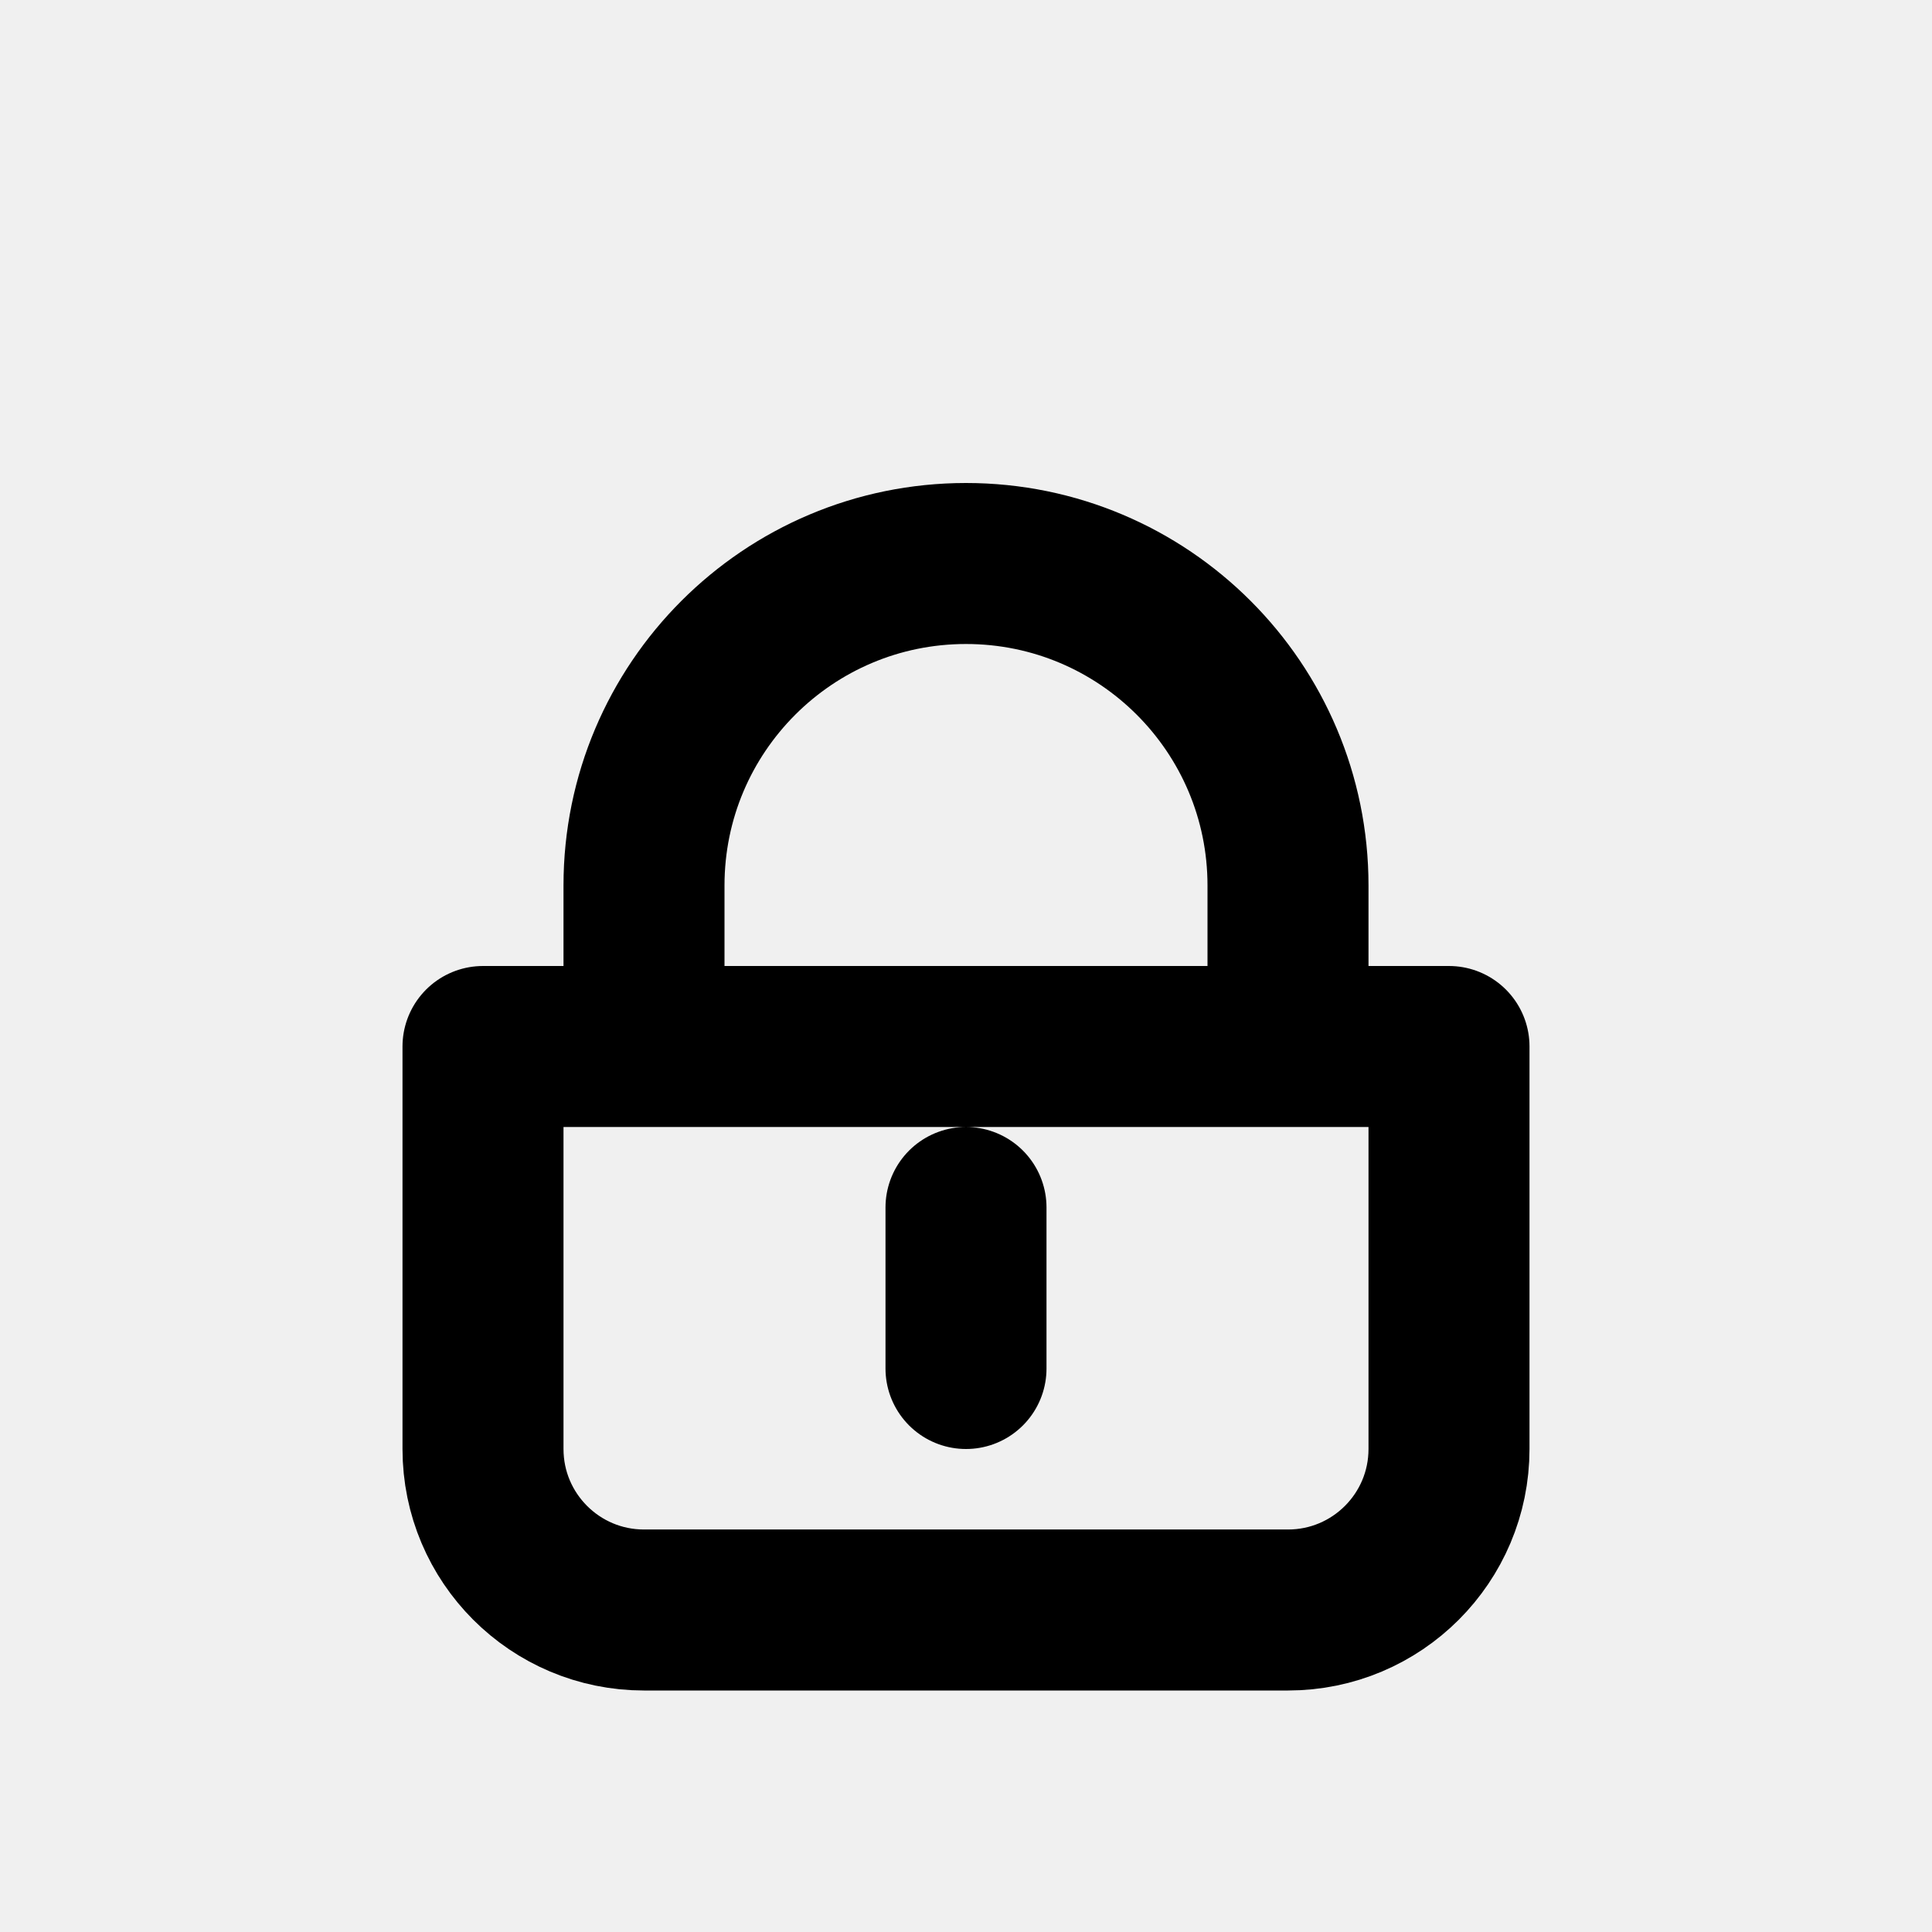
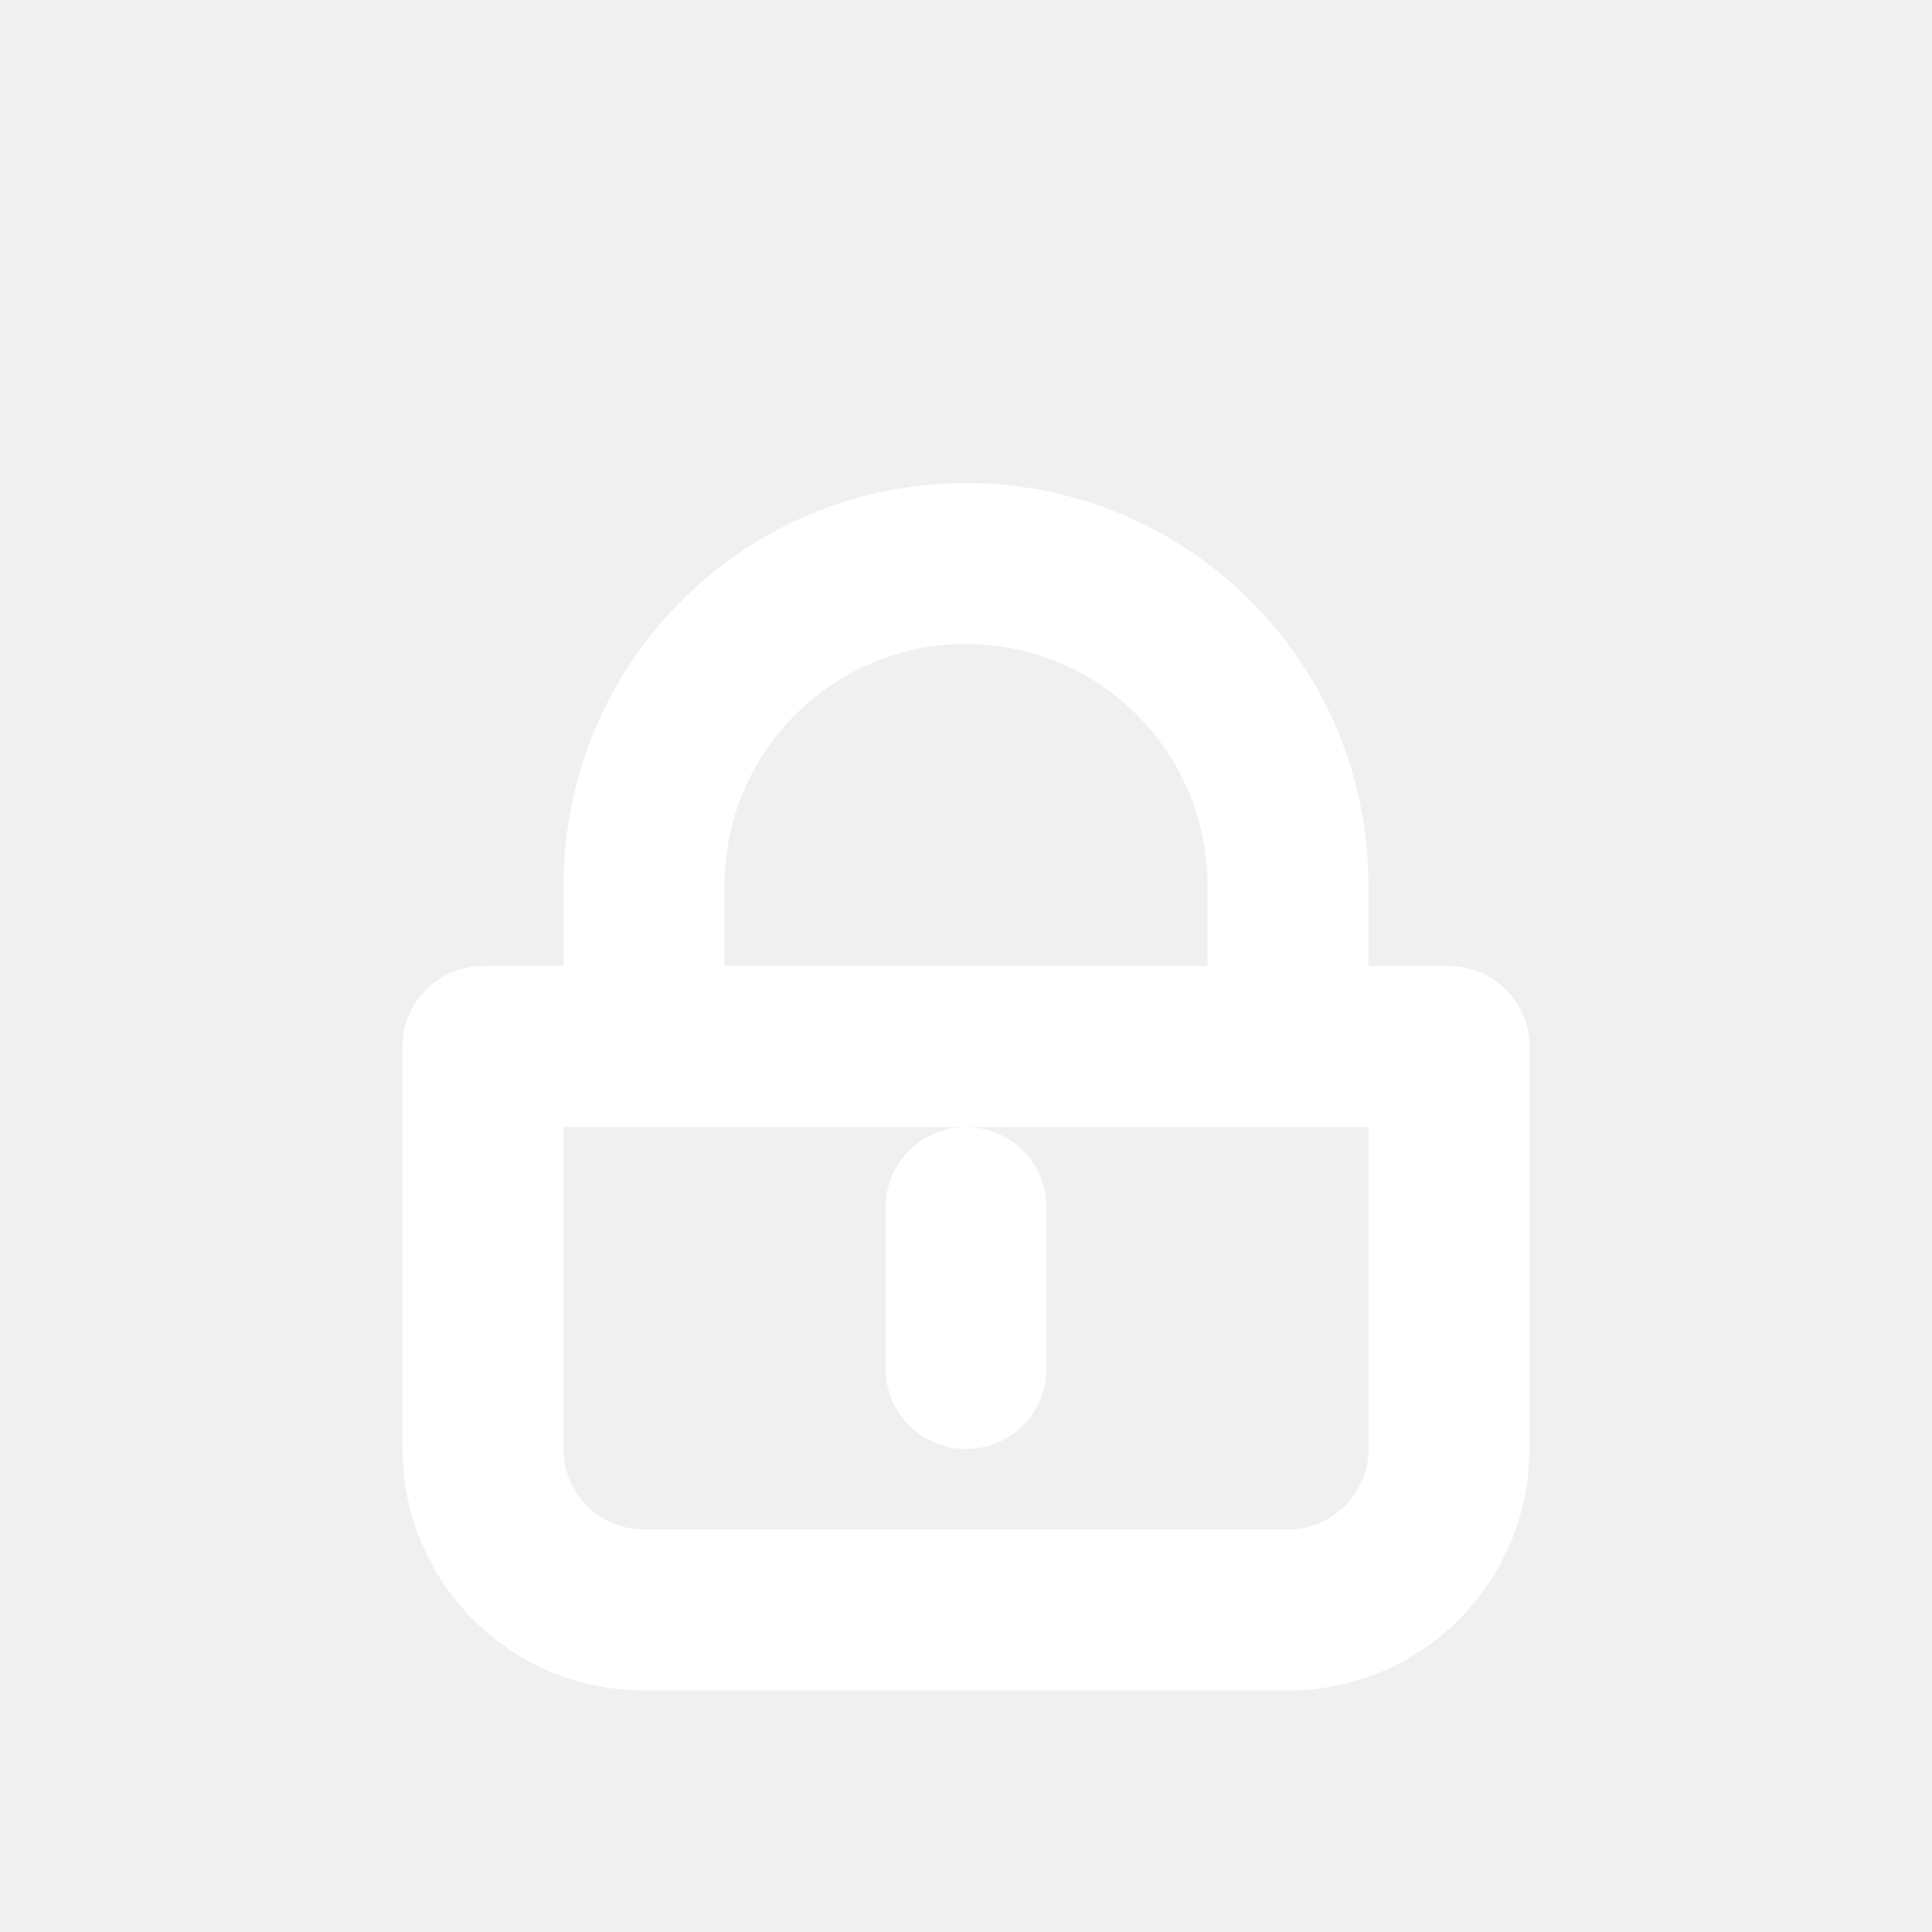
- <svg xmlns="http://www.w3.org/2000/svg" width="64" height="64" fill="none" viewBox="0 0 24 24" stroke="currentColor">
+ <svg xmlns="http://www.w3.org/2000/svg" width="64" height="64" fill="none" viewBox="0 0 24 24" stroke="white">
  <path stroke-linecap="round" stroke-linejoin="round" stroke-width="2" d="M12 15v2m0-10a4 4 0 014 4v2H8v-2a4 4 0 014-4zm6 6v5a2 2 0 01-2 2H8a2 2 0 01-2-2v-5h12z" />
</svg>
